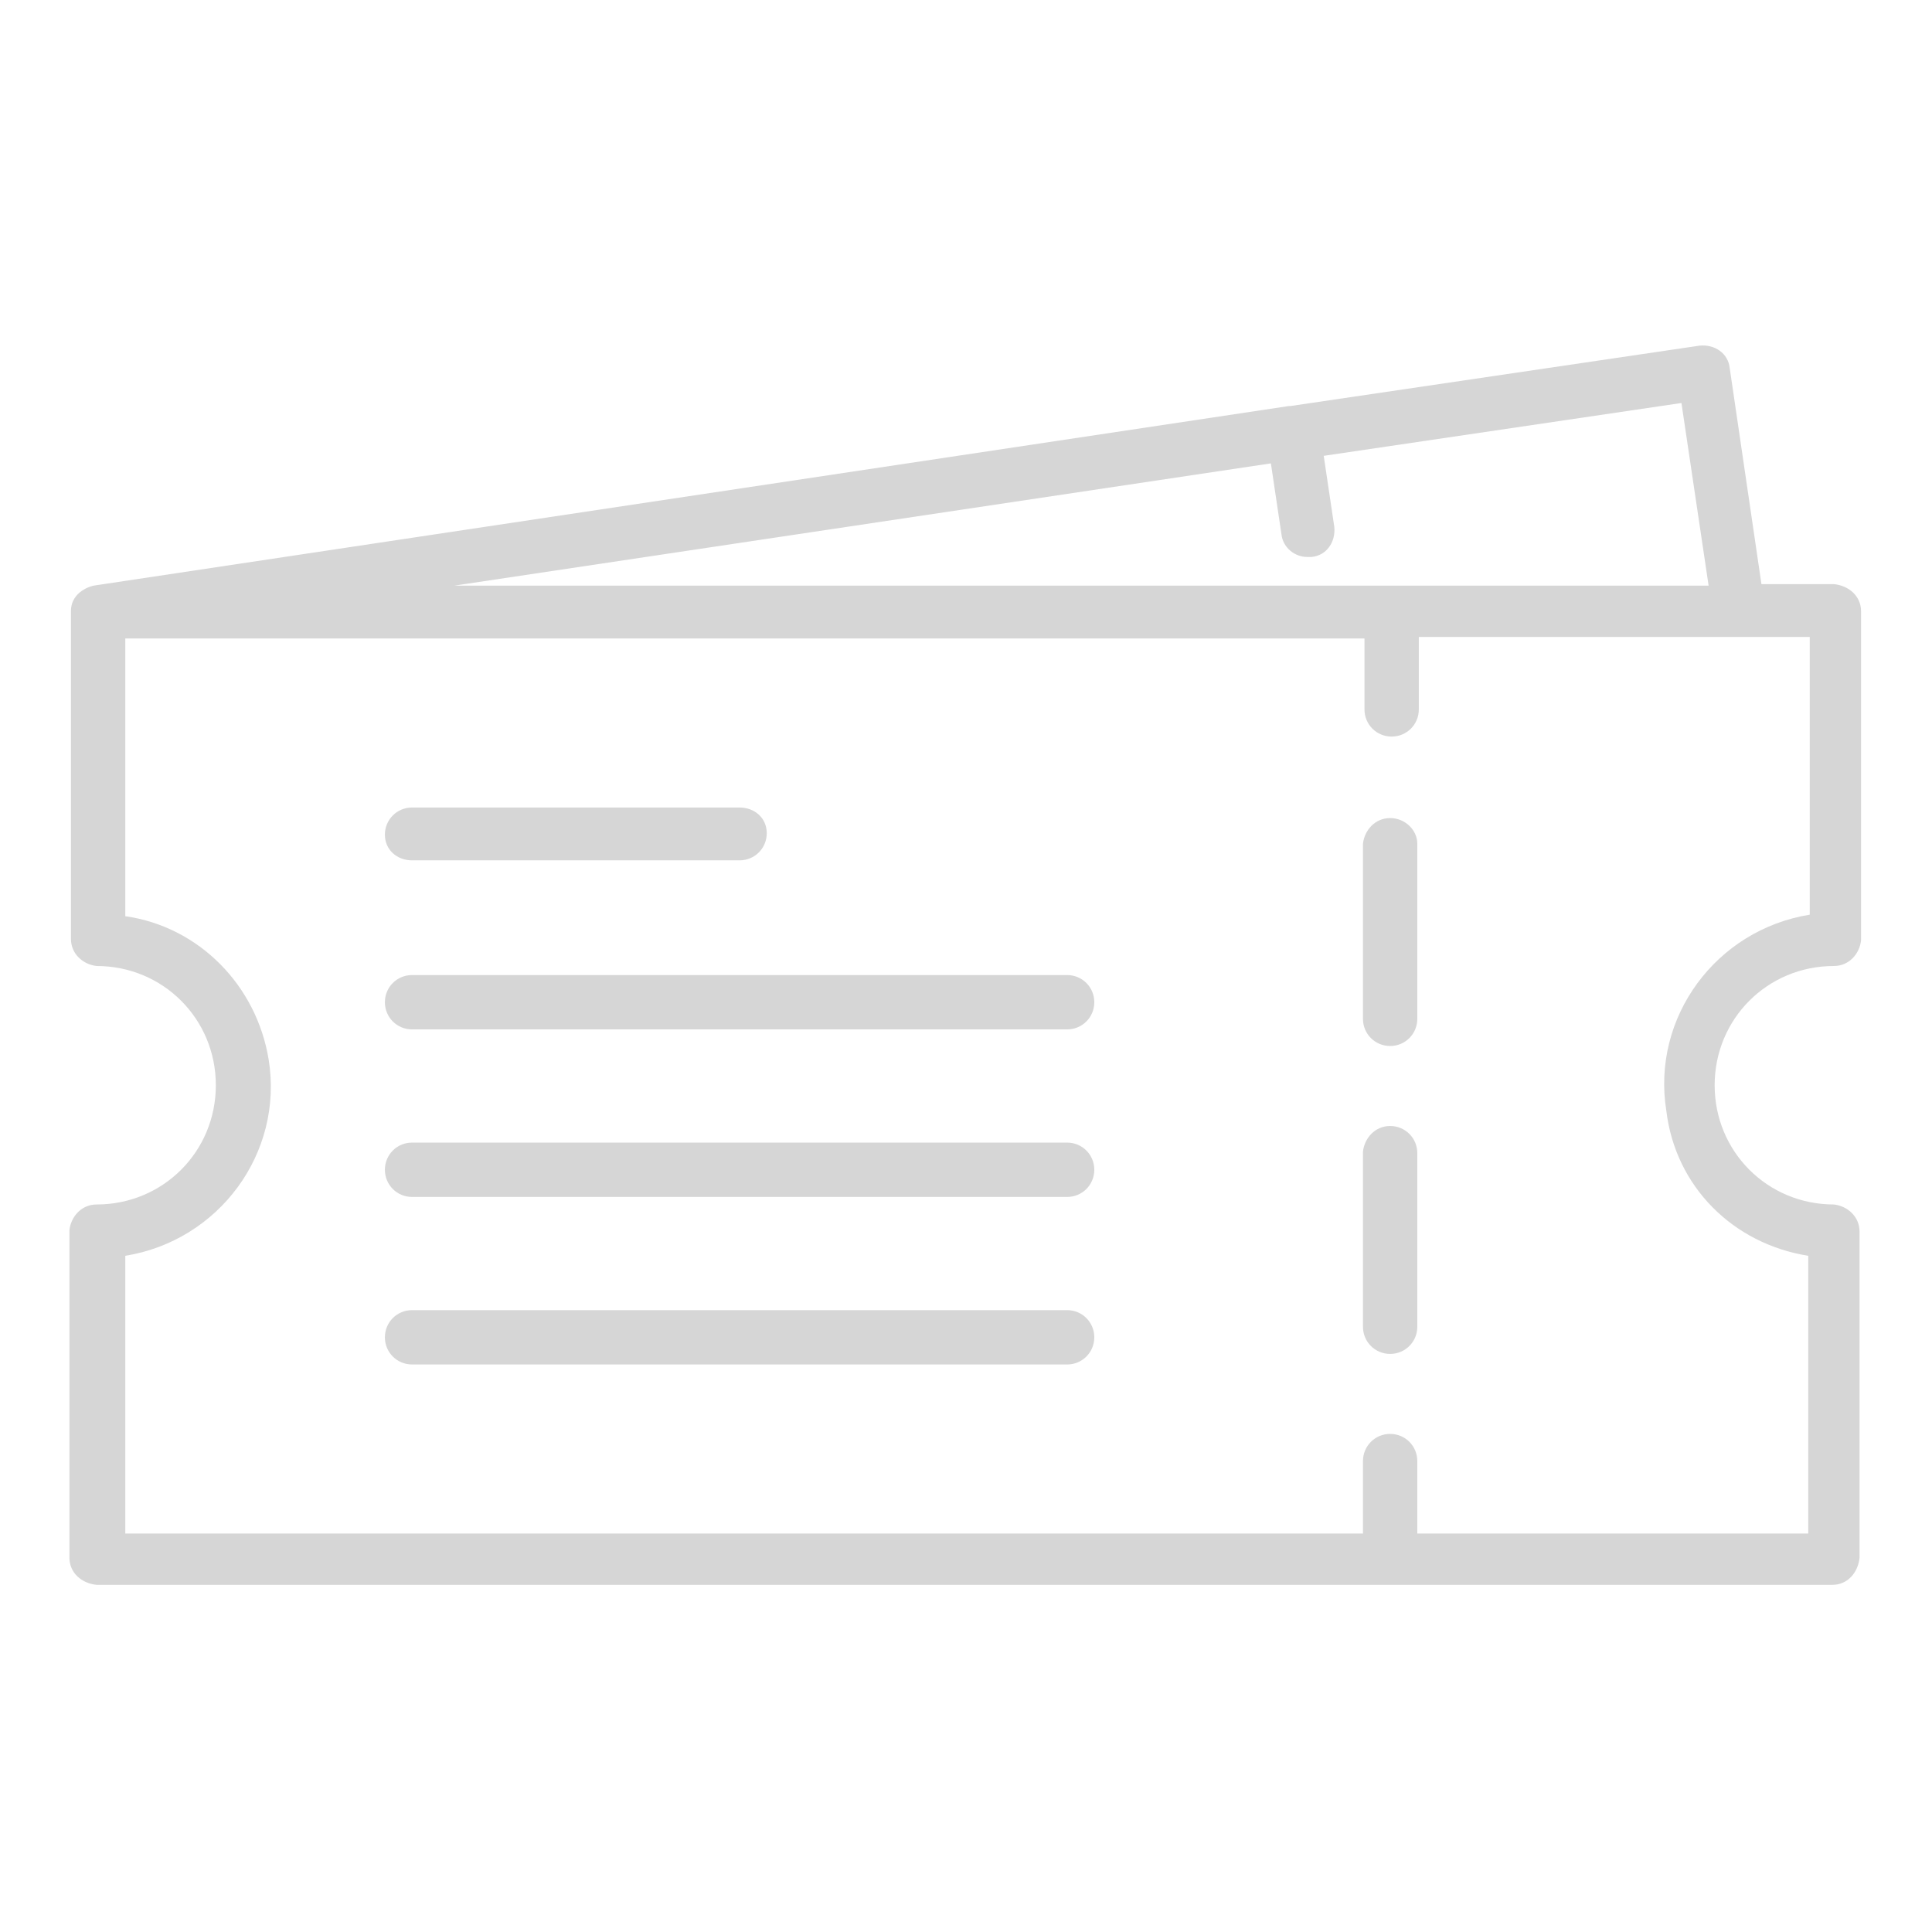
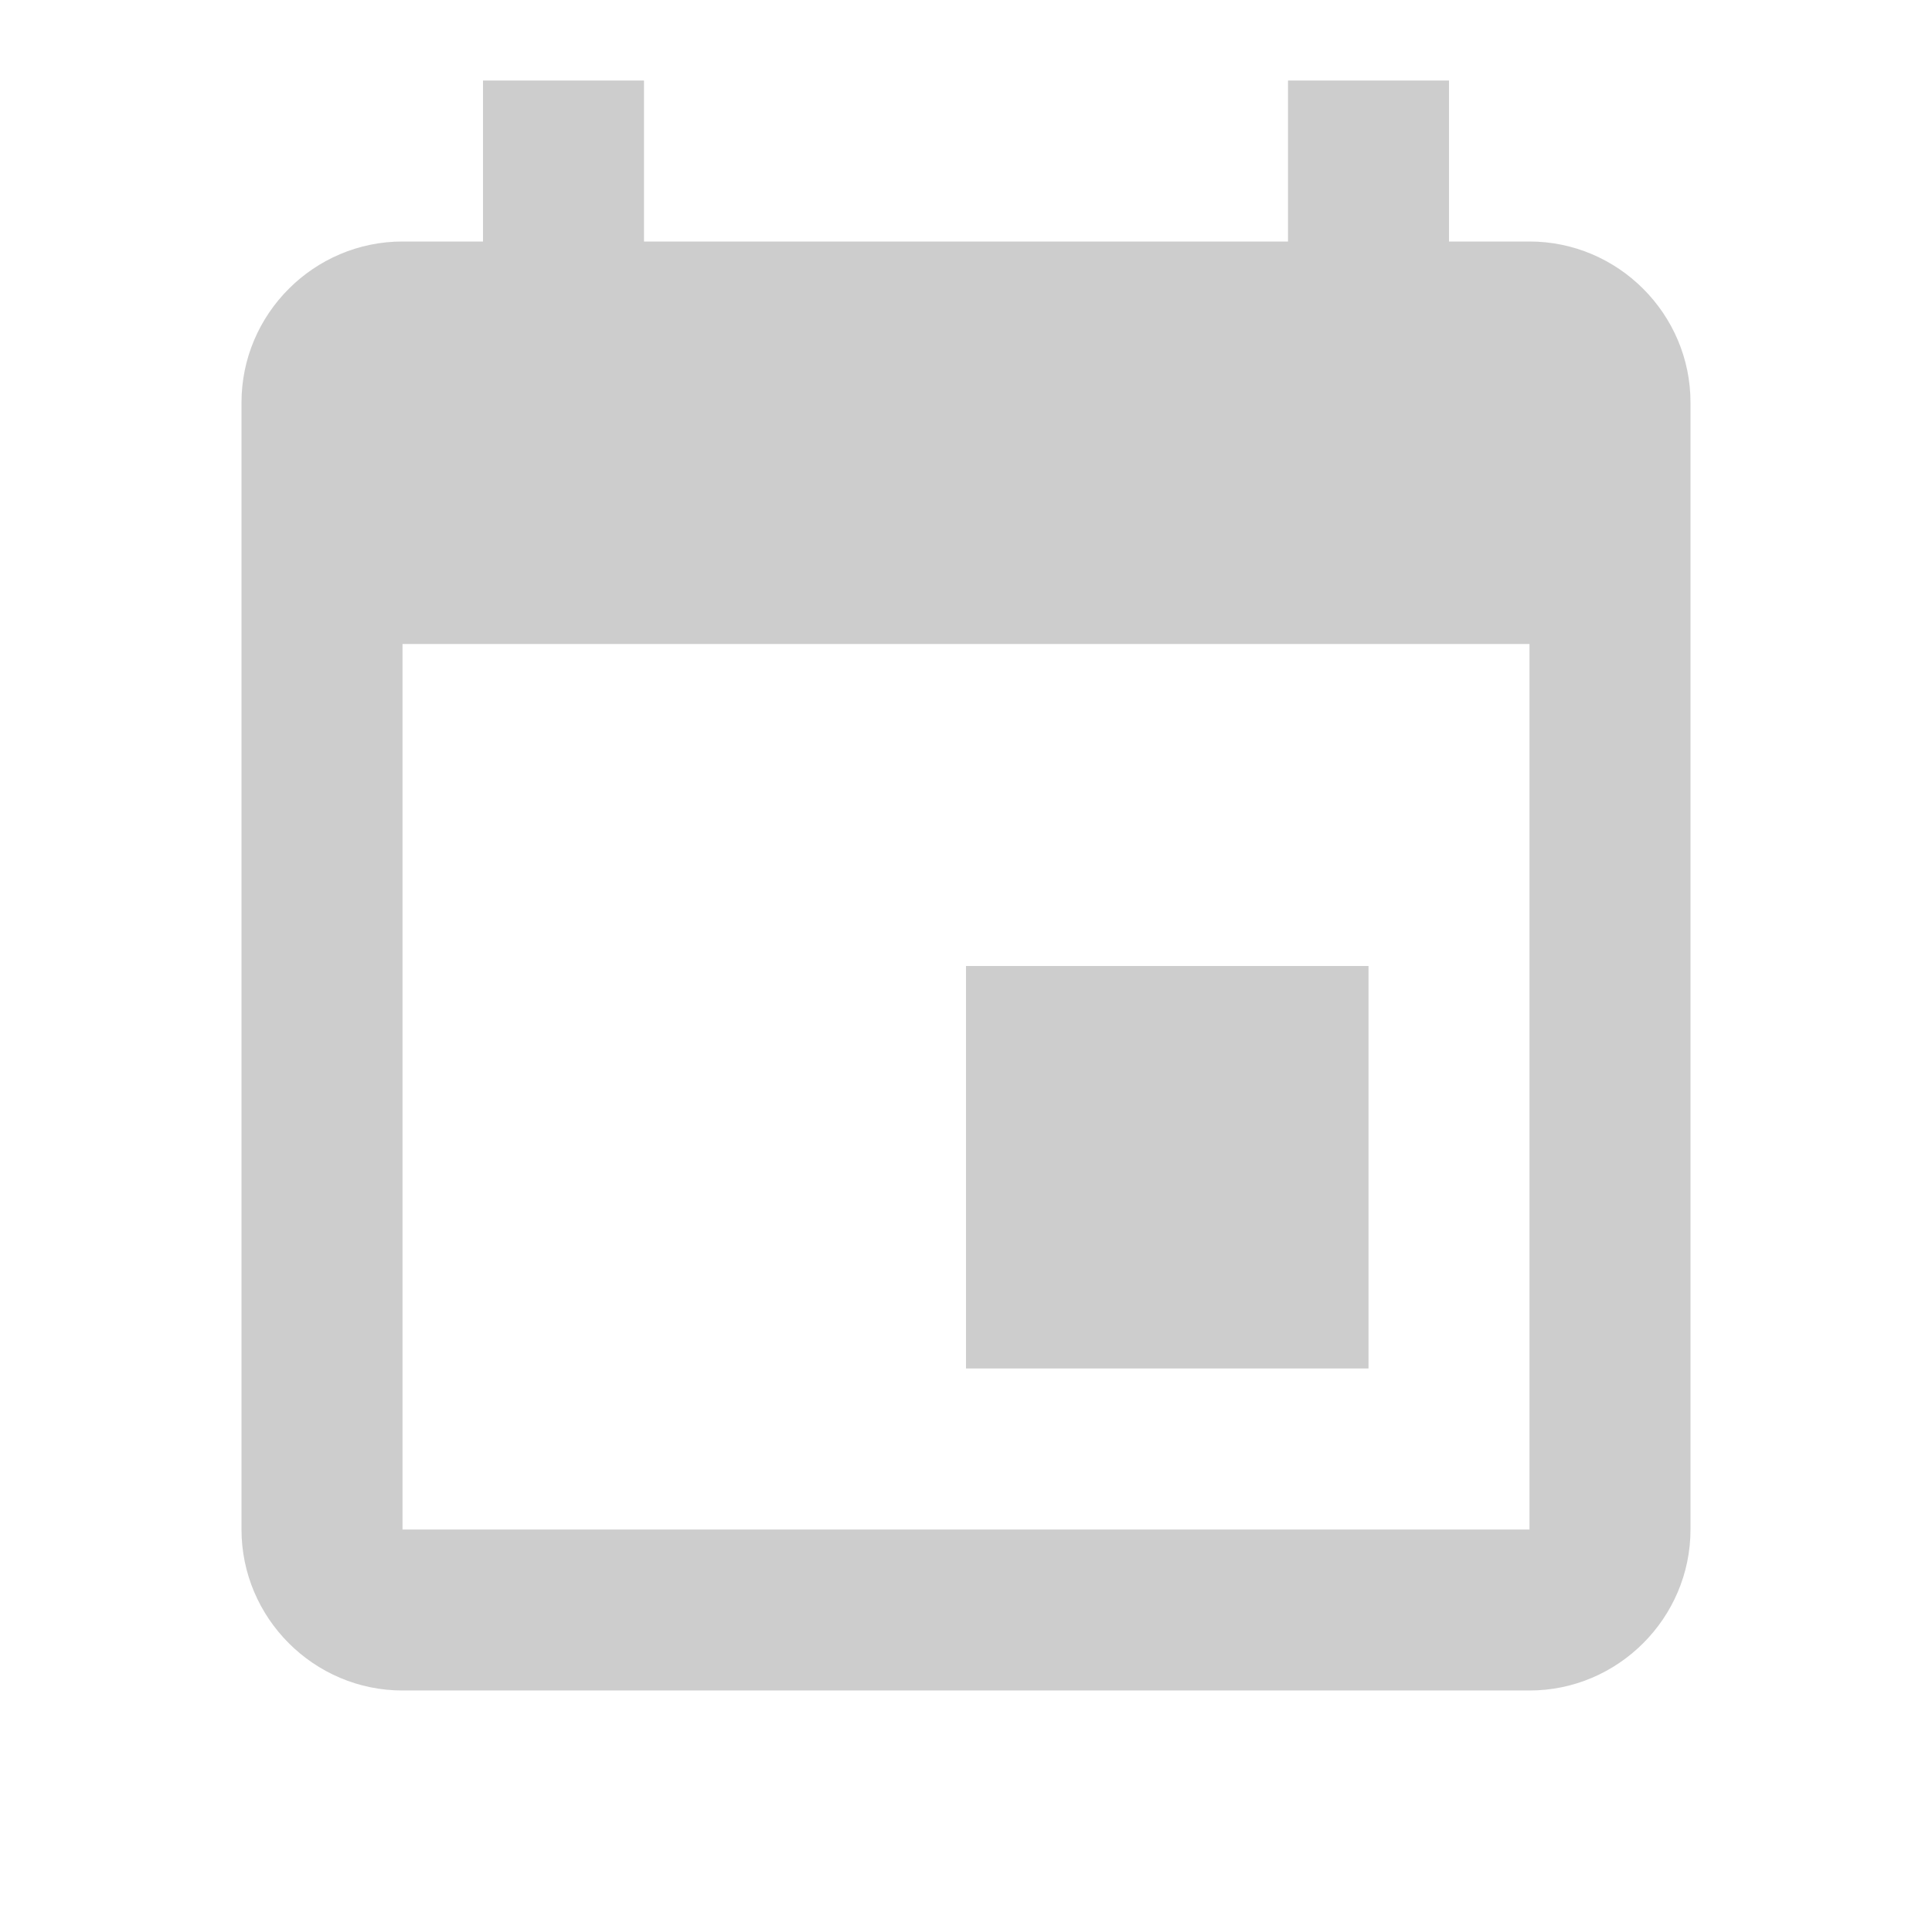
- <svg xmlns="http://www.w3.org/2000/svg" id="FLIPPERS" enable-background="new 0 0 128 128" height="512" viewBox="0 0 128 128" width="512" fill="#d6d6d6">
-   <path d="m121.5 64c1 0 1.7-.8 1.8-1.7v-21.8c0-1-.8-1.7-1.8-1.8h-4.8l-2.1-14.3c-.1-1-1-1.6-2-1.5l-27.1 4h-.1l-79.2 11.9s-1.5.3-1.5 1.7v21.7c0 1 .8 1.7 1.7 1.8 4.4 0 7.9 3.5 7.9 7.9s-3.5 7.9-7.9 7.9c-1 0-1.7.8-1.8 1.7v21.7c0 1 .8 1.7 1.8 1.8h115c1 0 1.7-.8 1.8-1.8v-21.6c0-1-.8-1.7-1.7-1.8-4.4 0-7.9-3.5-7.9-7.9s3.5-7.9 7.9-7.9zm-37.3-33.3.7 4.7c.1.9.9 1.5 1.7 1.5h.3c1-.1 1.6-1 1.5-2l-.7-4.7 23.7-3.5 1.8 12.1h-83.1zm35.6 52.5v18.4h-25.9v-4.8c0-1-.8-1.8-1.8-1.8s-1.8.8-1.8 1.8v4.8h-82v-18.4c6.2-1 10.5-6.8 9.5-13-.8-4.9-4.6-8.8-9.5-9.5v-18.4h82.1v4.7c0 1 .8 1.8 1.8 1.8s1.8-.8 1.8-1.8v-4.8h25.9v18.4c-6.2 1-10.5 6.8-9.5 13 .6 5 4.4 8.8 9.4 9.6z" />
-   <path d="m92.1 74.6c-1 0-1.7.8-1.8 1.7v11.6c0 1 .8 1.8 1.8 1.8s1.8-.8 1.8-1.8v-11.5c0-1-.8-1.8-1.8-1.8z" />
-   <path d="m92.1 54.2c-1 0-1.7.8-1.8 1.7v11.6c0 1 .8 1.8 1.8 1.8s1.8-.8 1.8-1.8v-11.6c0-.9-.8-1.7-1.8-1.7z" />
-   <path d="m27.3 57h21.7c1 0 1.8-.8 1.8-1.8s-.8-1.7-1.8-1.7h-21.7c-1 0-1.8.8-1.8 1.8s.8 1.7 1.8 1.7z" />
-   <path d="m70.7 64.6h-43.4c-1 0-1.8.8-1.8 1.8s.8 1.8 1.8 1.8h43.4c1 0 1.8-.8 1.8-1.8s-.8-1.8-1.8-1.8z" />
-   <path d="m70.7 75.7h-43.4c-1 0-1.8.8-1.8 1.8s.8 1.8 1.8 1.8h43.4c1 0 1.8-.8 1.8-1.8s-.8-1.8-1.8-1.8z" />
-   <path d="m70.7 86.8h-43.4c-1 0-1.8.8-1.8 1.8s.8 1.8 1.8 1.8h43.4c1 0 1.8-.8 1.8-1.8s-.8-1.8-1.8-1.8z" />
+ <svg xmlns="http://www.w3.org/2000/svg" t="1589354059689" class="icon" viewBox="0 0 1024 1024" version="1.1" p-id="8152" width="200" height="200">
+   <path d="M725.333 512h-213.333v213.333h213.333v-213.333zM682.667 42.667v85.333H341.333V42.667H256v85.333H213.333c-46.933 0-85.333 38.4-85.333 85.333v597.333c0 46.933 38.4 85.333 85.333 85.333h597.333c46.933 0 85.333-38.4 85.333-85.333V213.333c0-46.933-38.4-85.333-85.333-85.333h-42.667V42.667h-85.333z m128 768H213.333V341.333h597.333v469.333z" p-id="8153" fill="#cdcdcd" />
</svg>
